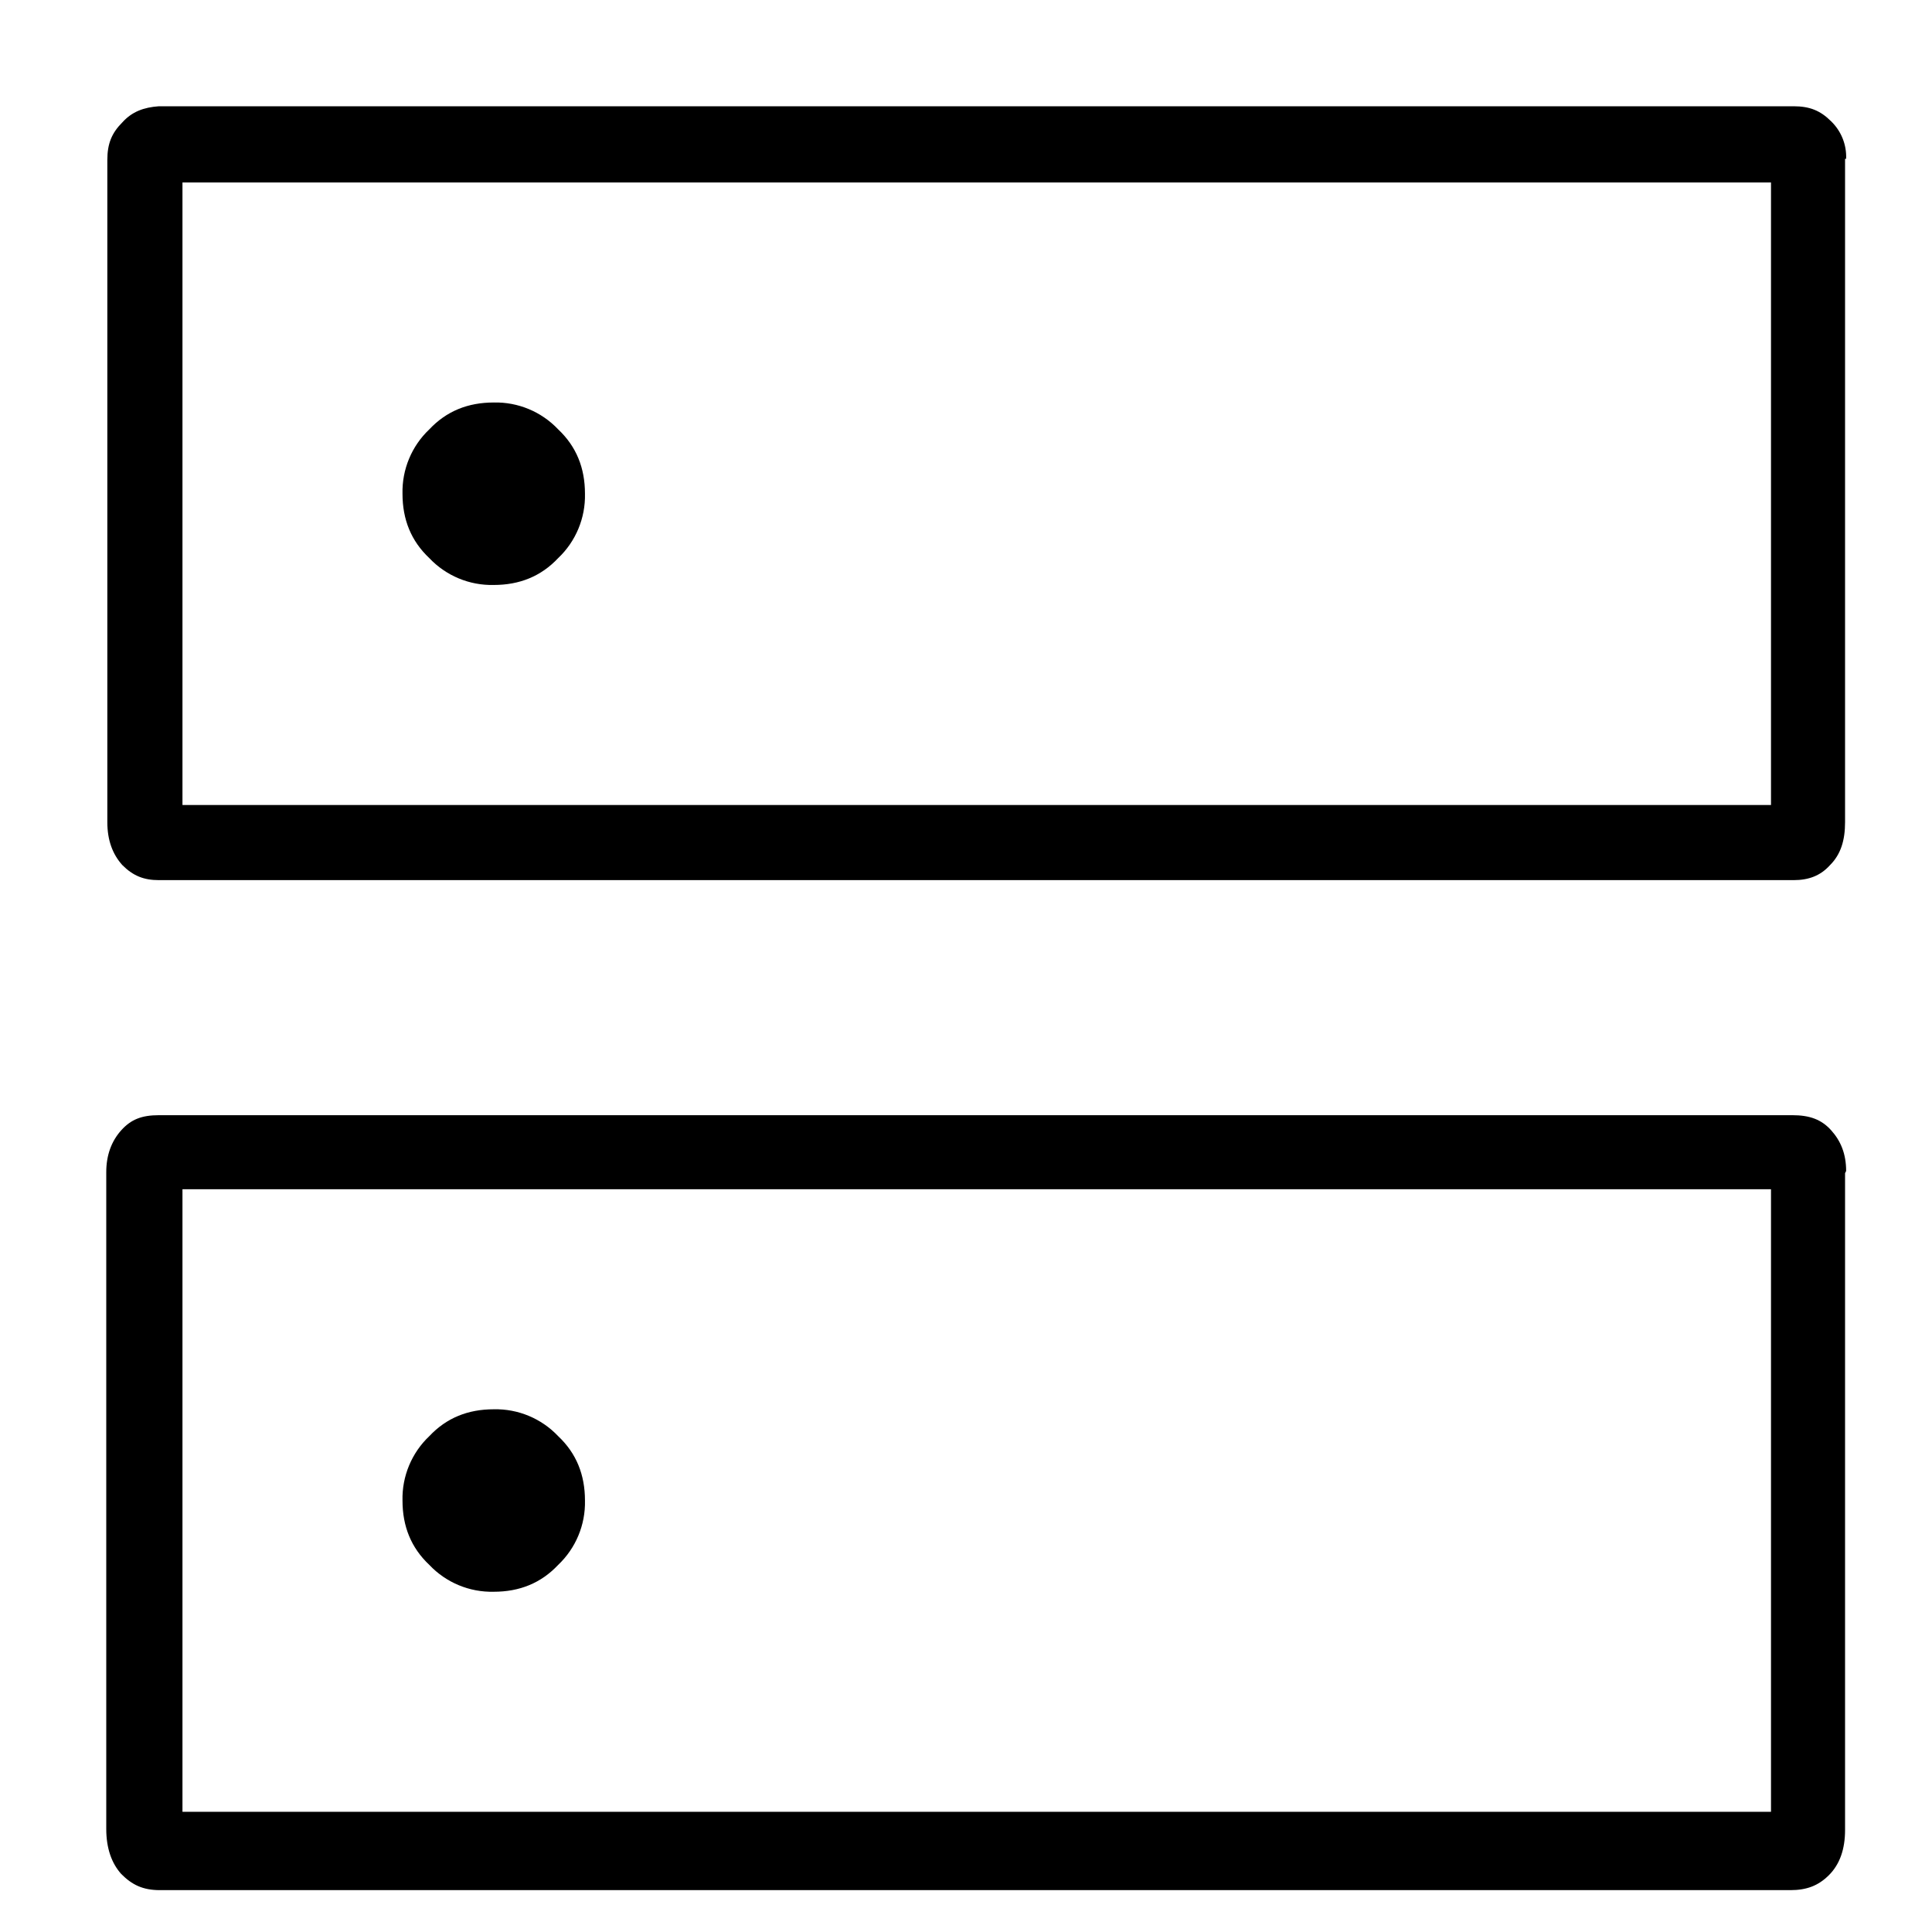
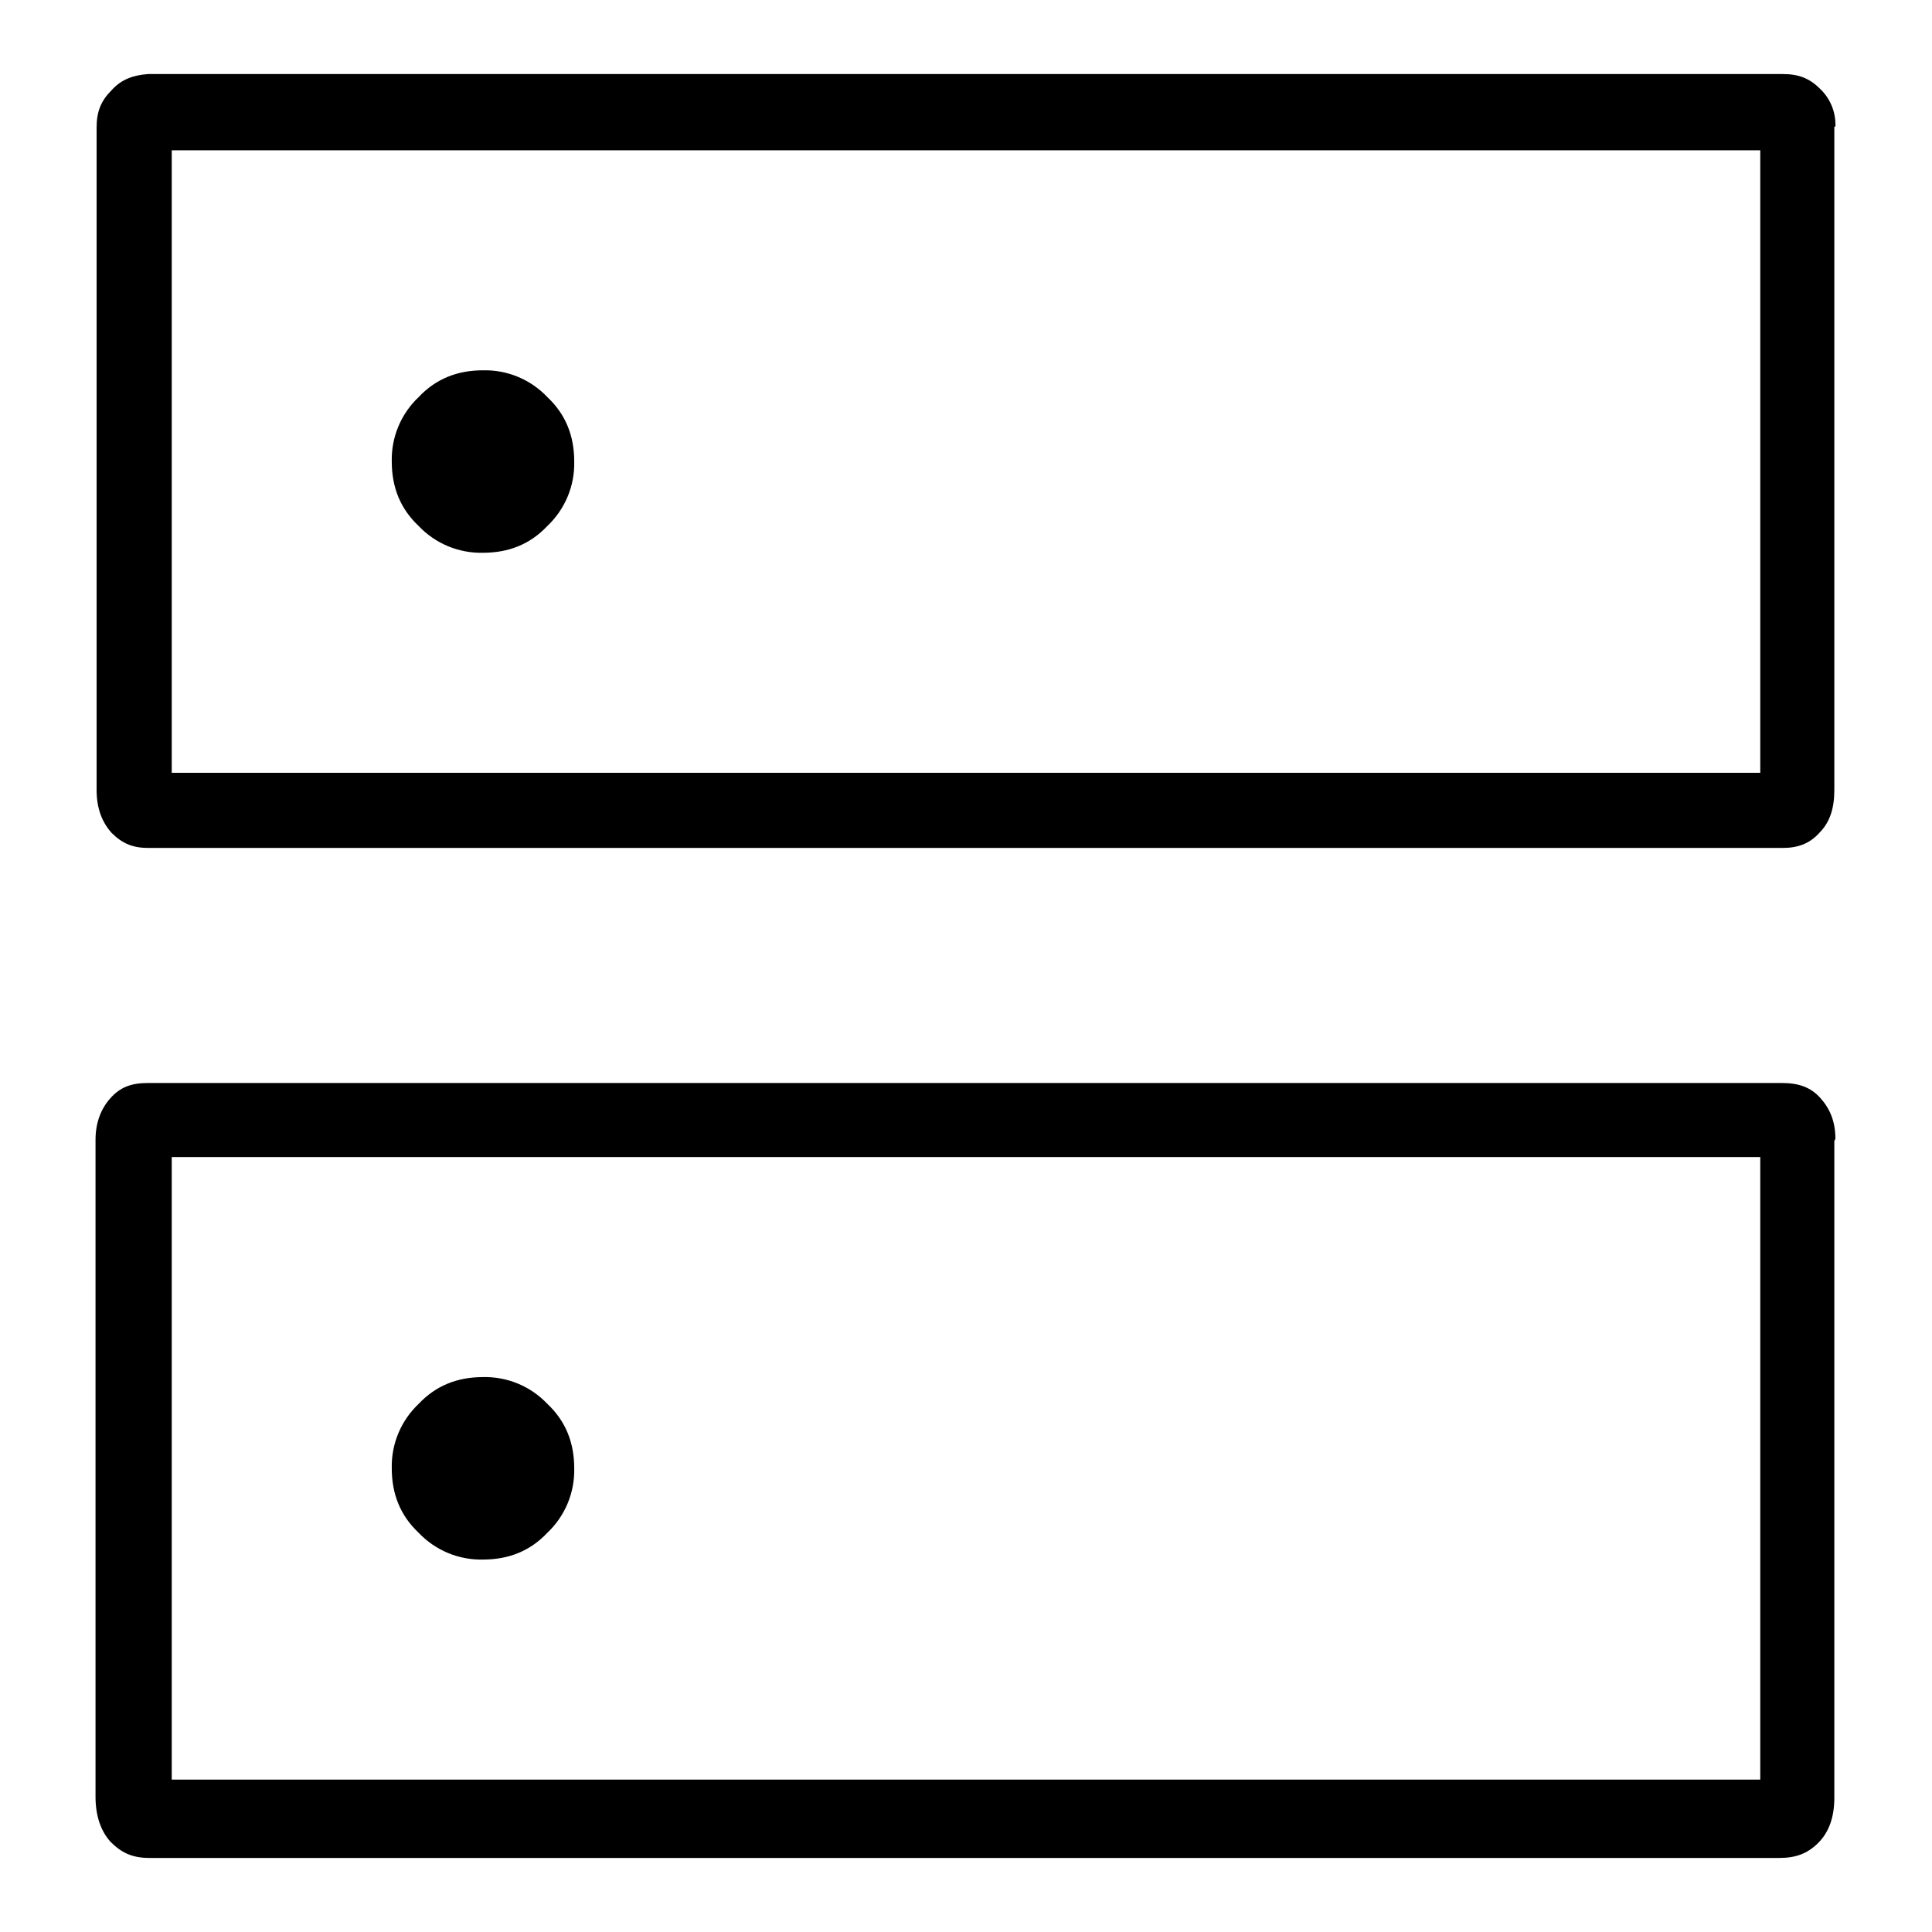
<svg xmlns="http://www.w3.org/2000/svg" width="18" height="18" fill="currentColor" viewBox="0 0 18 18">
  <g clip-path="url(#a)">
-     <path d="M17.2 1.48a.46.46 0 0 0-.14-.35c-.1-.1-.2-.14-.35-.14H1.48c-.14.01-.25.05-.34.15-.1.1-.14.2-.14.35v6.17c0 .17.05.3.14.4.1.1.2.14.34.14h15.23c.14 0 .25-.04.34-.14.1-.1.14-.23.14-.4V1.48h.01Zm-.7 6.02H1.7V1.7h14.8v5.8Zm.7 3.41c0-.16-.05-.28-.14-.38-.09-.1-.2-.14-.36-.14H1.48c-.16 0-.26.04-.35.14-.09.1-.14.23-.14.39v6.12c0 .18.05.32.14.42.1.1.2.15.36.15h15.19c.15 0 .26-.04.36-.14.1-.1.15-.24.15-.42v-6.12l.01-.02Zm-.7 5.97H1.7v-5.8h14.8v5.8Z" />
-     <path d="M5.2 4a.8.8 0 0 0-.6-.25c-.24 0-.44.08-.6.25a.8.8 0 0 0-.25.6c0 .24.08.44.25.6a.8.8 0 0 0 .6.25c.24 0 .44-.08.6-.25a.8.8 0 0 0 .25-.6c0-.24-.08-.44-.25-.6Zm0 9.38a.8.8 0 0 0-.6-.25c-.24 0-.44.08-.6.25a.8.8 0 0 0-.25.6c0 .24.08.44.25.6a.8.8 0 0 0 .6.25c.24 0 .44-.08.6-.25a.8.8 0 0 0 .25-.6c0-.24-.08-.44-.25-.6Z" />
+     <path d="M17.1 1.18a.46.46 0 0 0-.14-.35c-.1-.1-.2-.14-.35-.14H1.38c-.14.01-.25.05-.34.15-.1.1-.14.2-.14.35v6.17c0 .17.05.3.14.4.1.1.2.14.34.14h15.23c.14 0 .25-.04.34-.14.1-.1.14-.23.14-.4V1.18h.01Zm-.7 6.02H1.6V1.4h14.8v5.8Zm.7 3.41c0-.16-.05-.28-.14-.38-.09-.1-.2-.14-.36-.14H1.38c-.16 0-.26.04-.35.14-.09.1-.14.23-.14.39v6.12c0 .18.05.32.14.42.1.1.2.15.36.15h15.19c.15 0 .26-.04.36-.14.1-.1.15-.24.15-.42v-6.12l.01-.02Zm-.7 5.97H1.6v-5.8h14.8v5.8Z" />
+     <path d="M5.1 3.7a.8.8 0 0 0-.6-.25c-.24 0-.44.08-.6.25a.8.8 0 0 0-.25.6c0 .24.08.44.25.6a.8.8 0 0 0 .6.25c.24 0 .44-.08.6-.25a.8.8 0 0 0 .25-.6c0-.24-.08-.44-.25-.6Zm0 9.38a.8.8 0 0 0-.6-.25c-.24 0-.44.08-.6.25a.8.8 0 0 0-.25.6c0 .24.08.44.25.6a.8.8 0 0 0 .6.25c.24 0 .44-.08.6-.25a.8.8 0 0 0 .25-.6c0-.24-.08-.44-.25-.6Z" />
  </g>
  <defs>
    <clipPath id="a">
      <path d="M0 0h18v18H0z" />
    </clipPath>
  </defs>
</svg>
